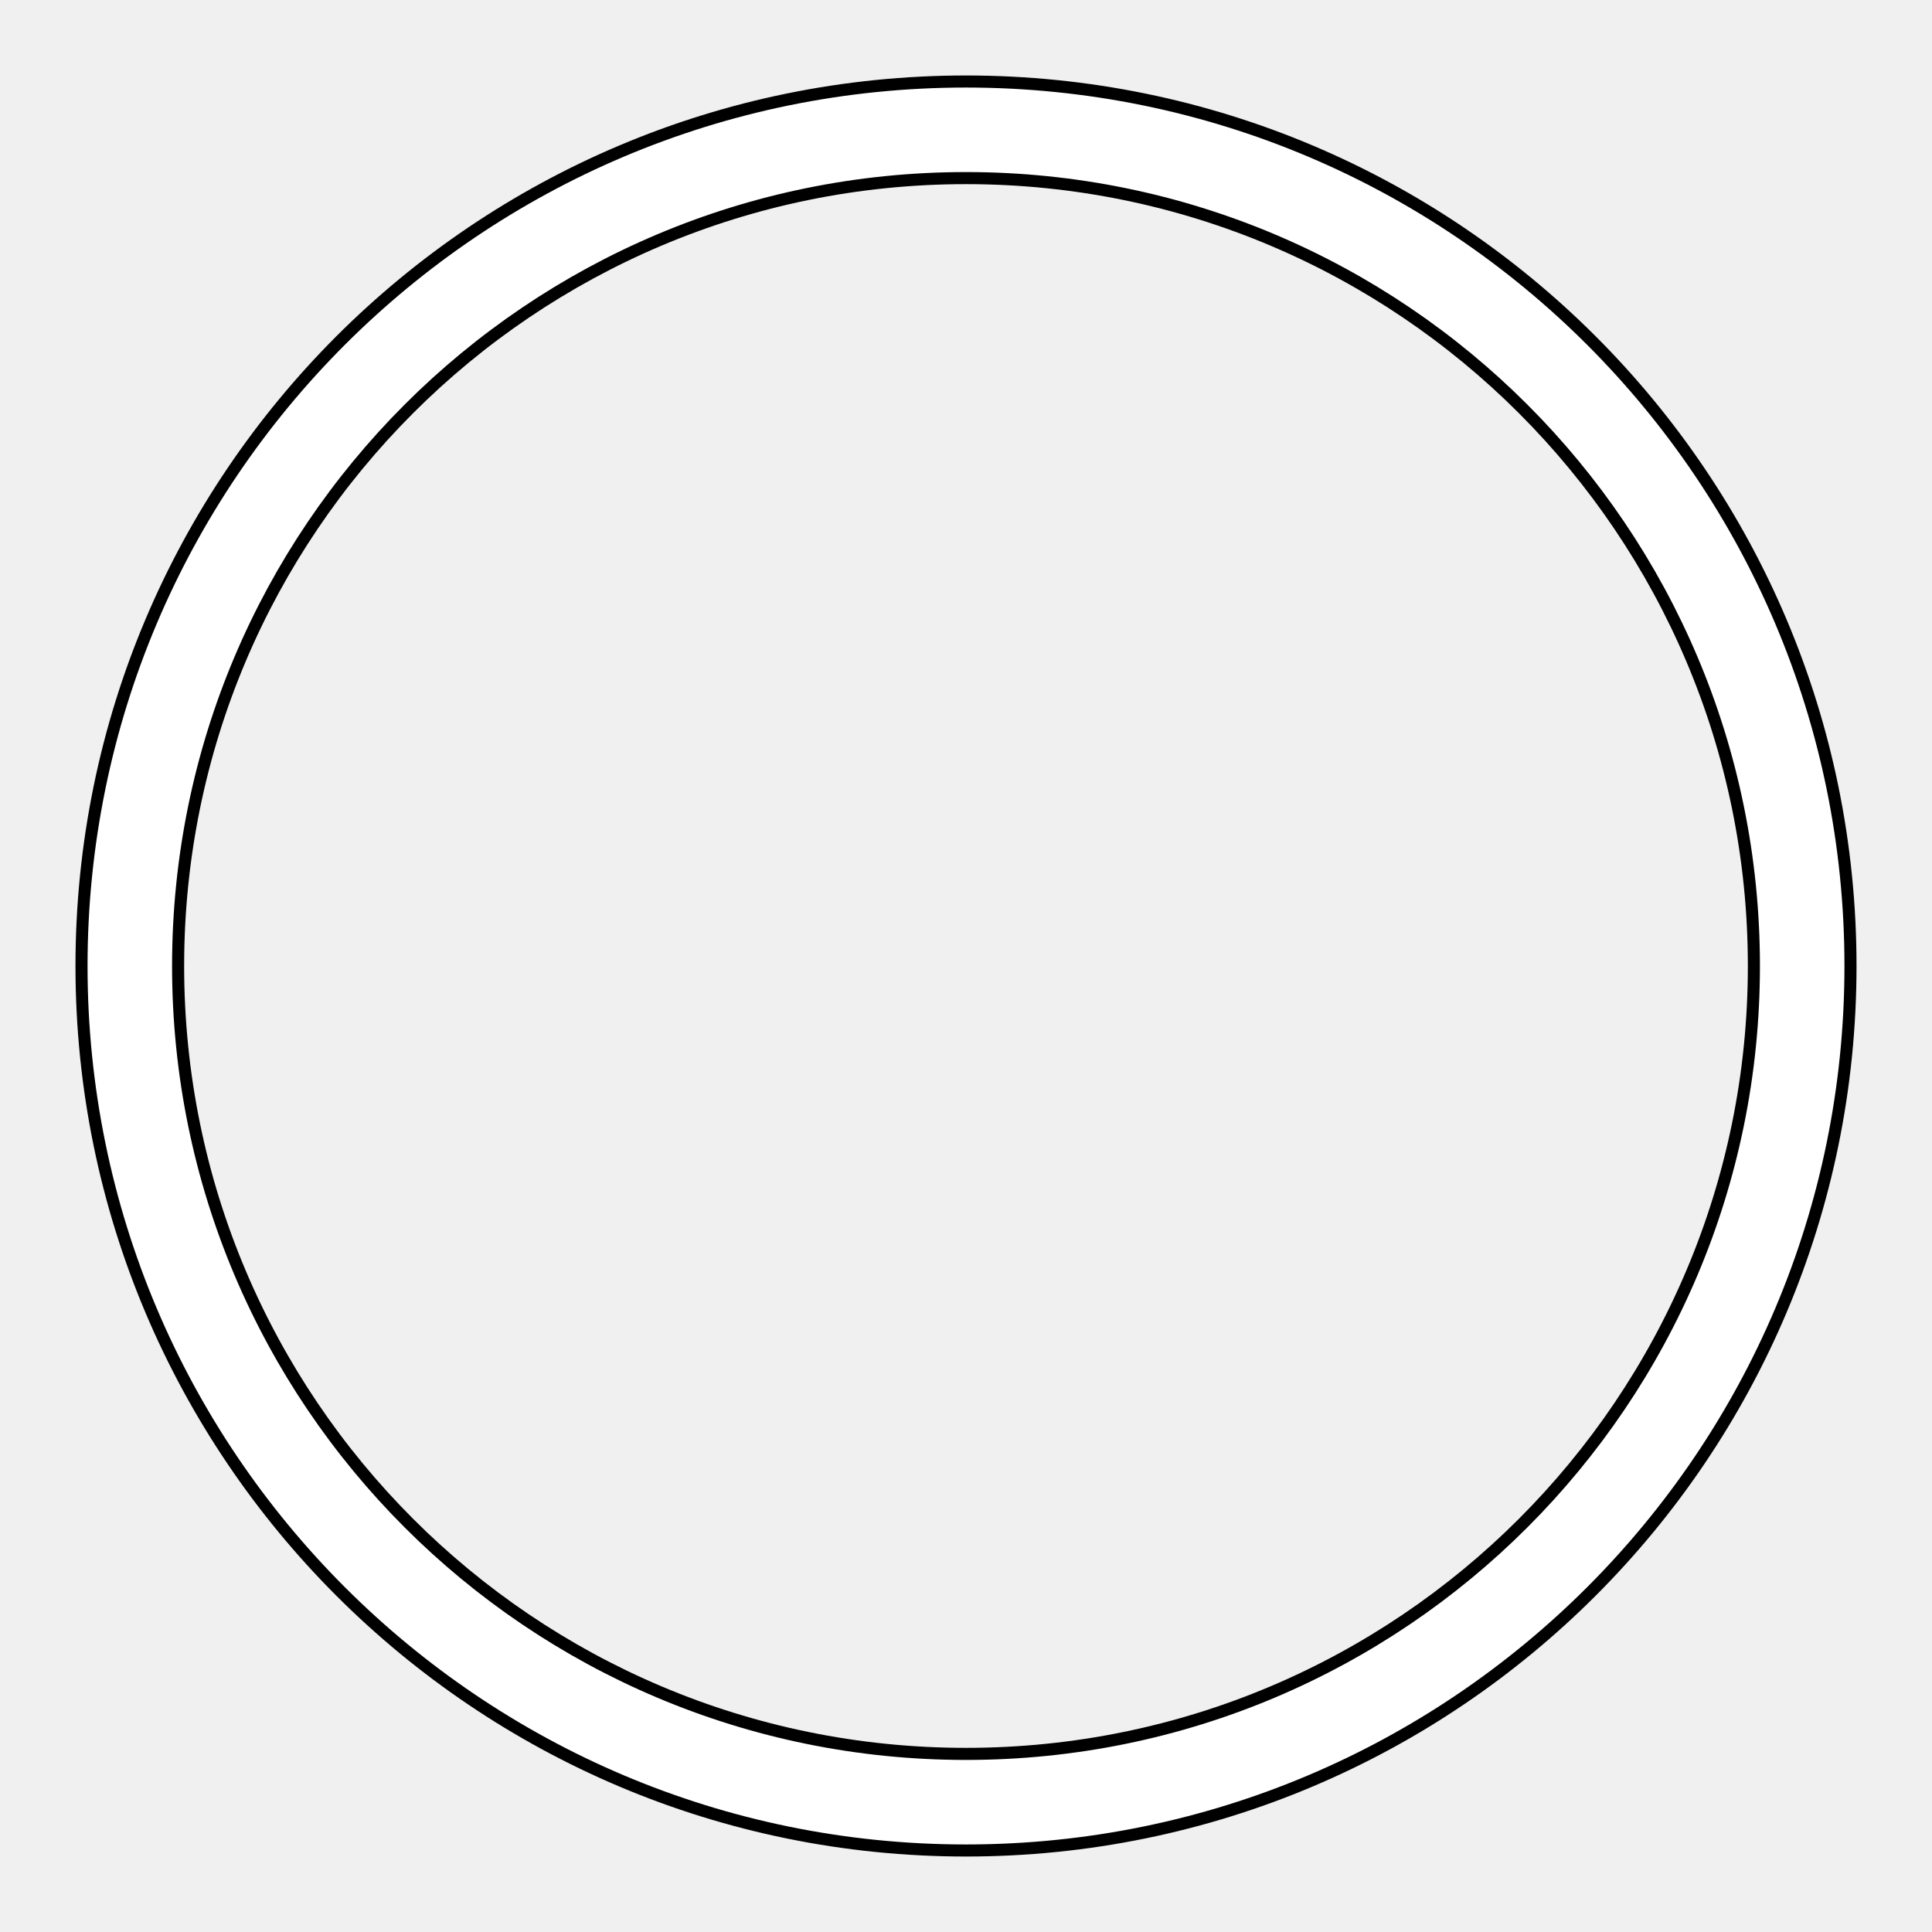
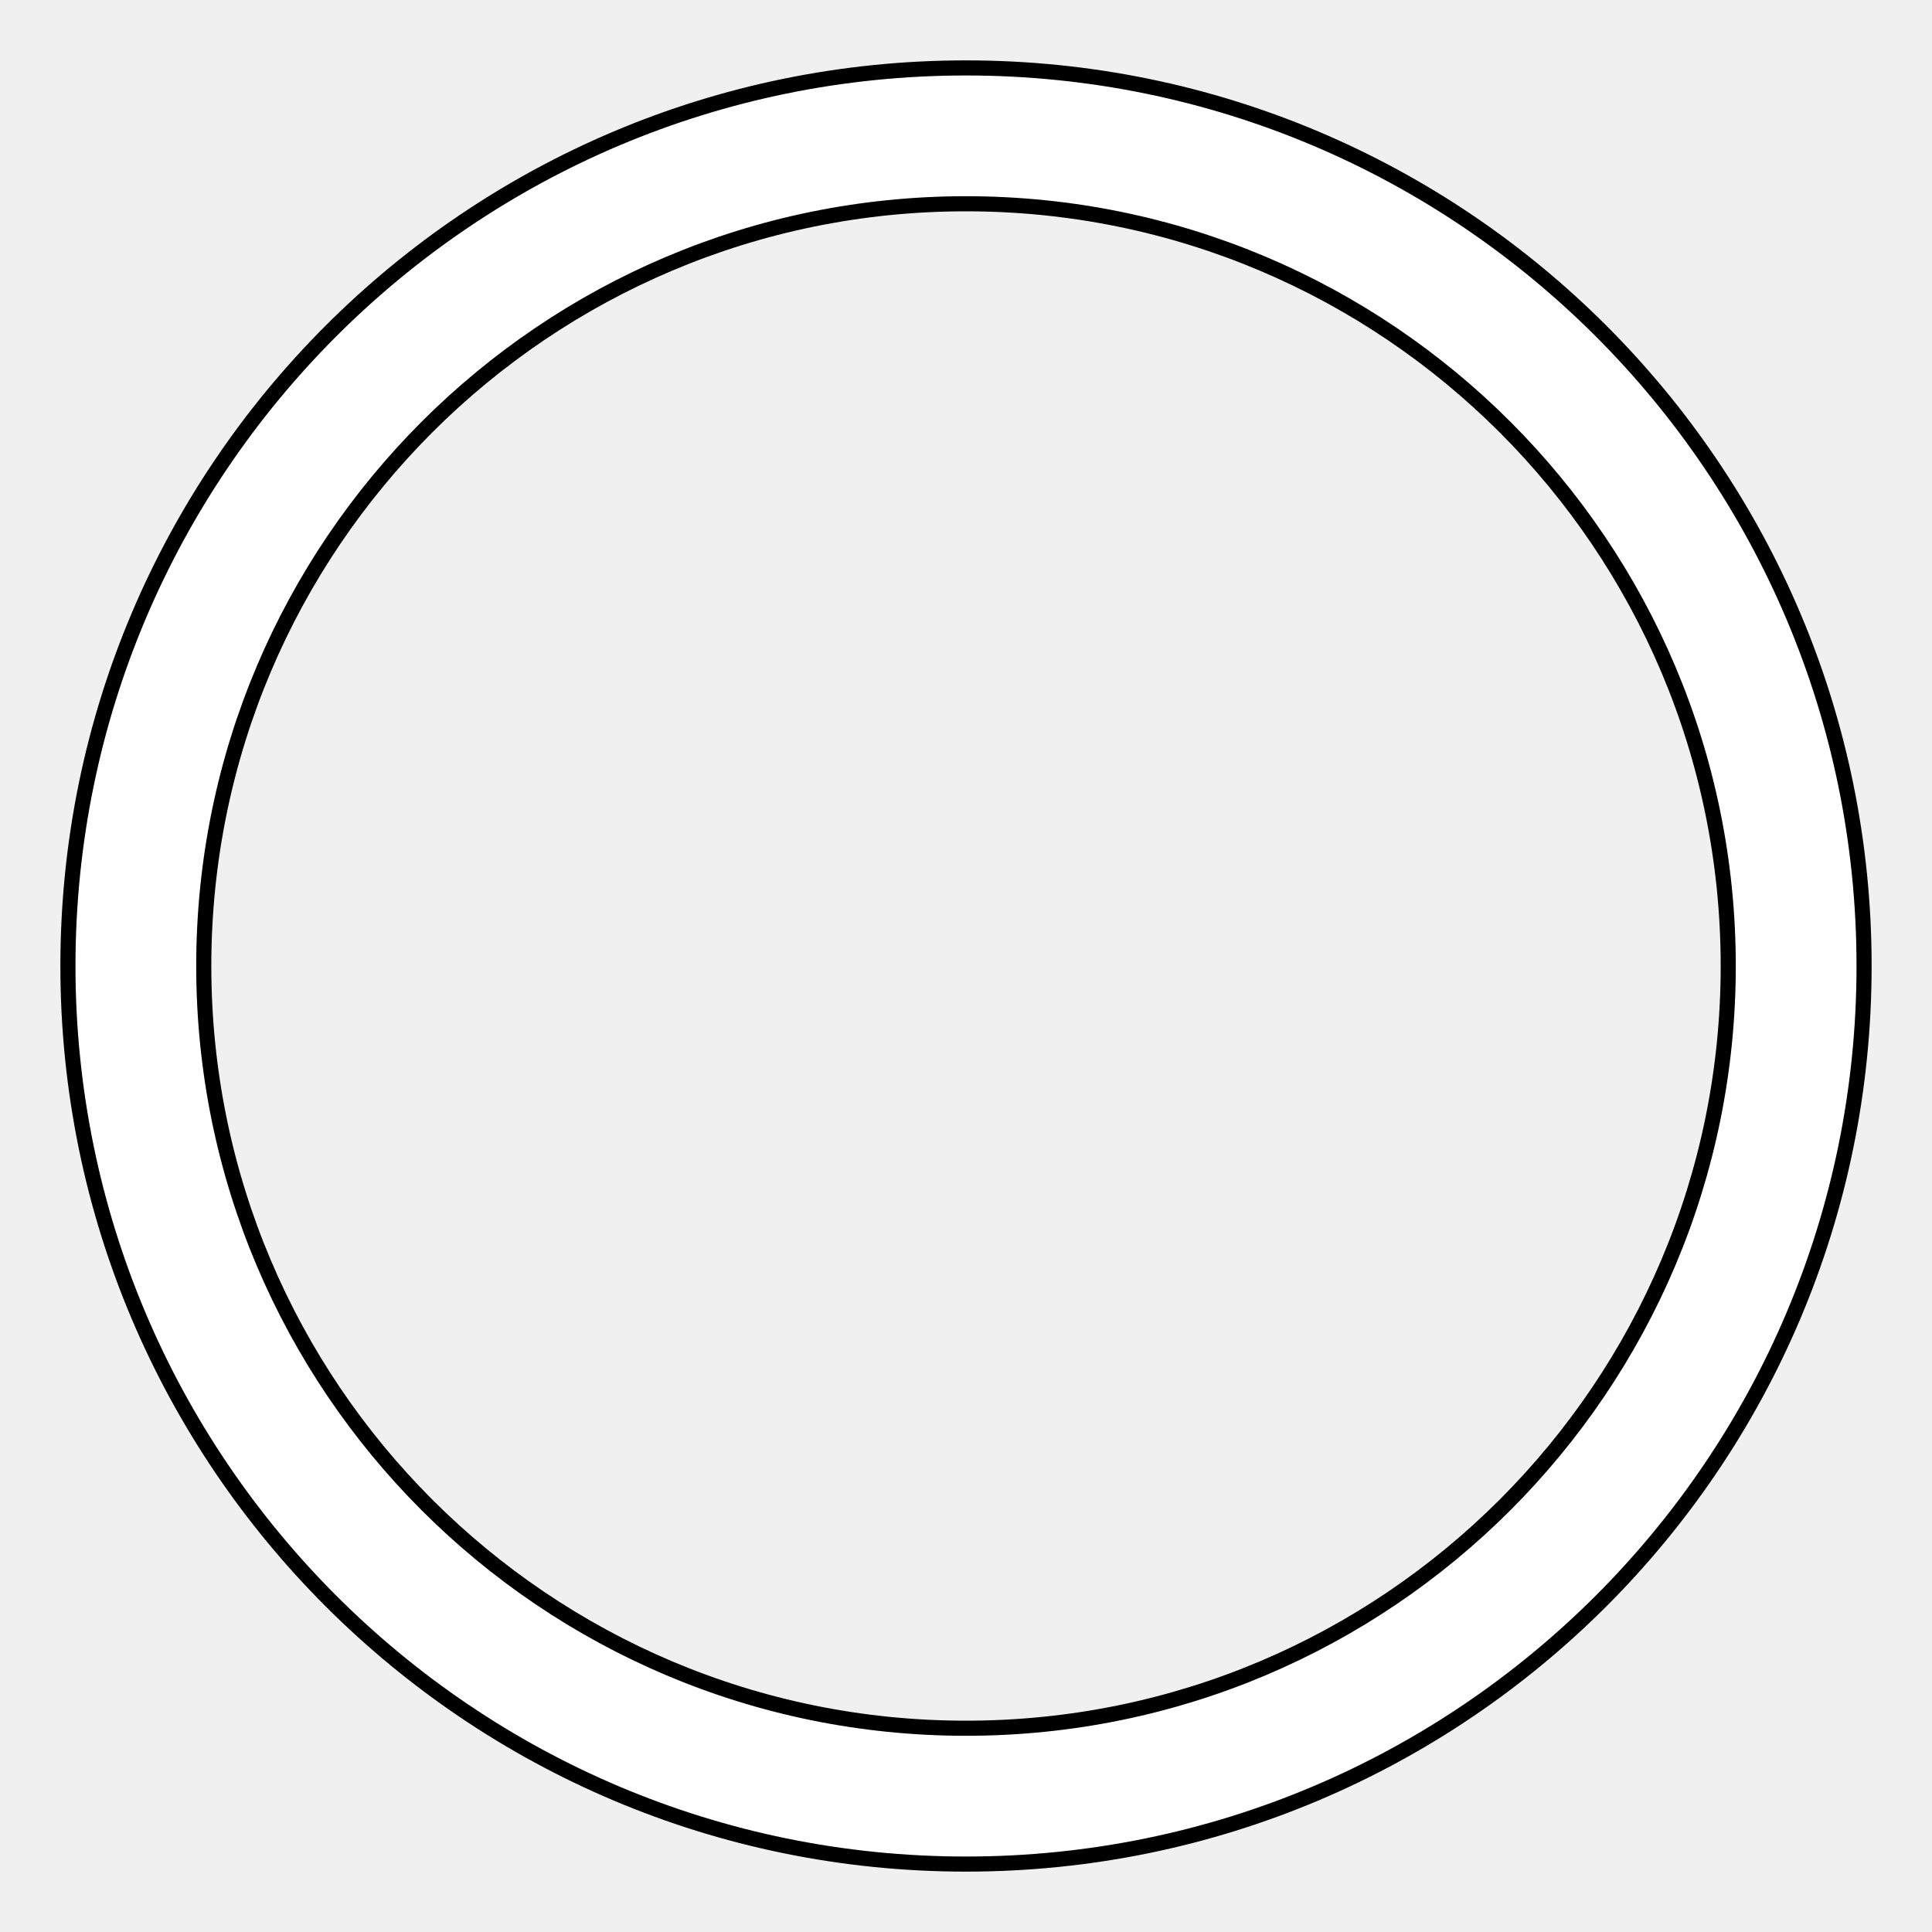
<svg xmlns="http://www.w3.org/2000/svg" width="160" height="160">
-   <circle cx="80" cy="80" r="69.75" style="fill:none;stroke:#fff;stroke-width:8;stroke-dasharray:none;stroke-opacity:1" />
-   <circle cx="80" cy="80" r="73.25" style="fill:none;stroke:#000" />
-   <circle cx="80" cy="80" r="65.25" style="fill:none;stroke:#000;stroke-width:1" />
+   <circle cx="80" cy="80" r="68.75" style="fill:none;fill-opacity:1;stroke:#fff;stroke-width:10;stroke-linejoin:miter;stroke-dasharray:none;stroke-opacity:1" />
+   <circle cx="80" cy="80" r="74.375" style="fill:none;fill-opacity:1;stroke:#000;stroke-width:1.25;stroke-linejoin:miter;stroke-dasharray:none;stroke-opacity:1" />
+   <circle cx="80" cy="80" r="63.125" style="fill:none;fill-opacity:1;stroke:#000;stroke-width:1.25;stroke-linejoin:miter;stroke-dasharray:none;stroke-opacity:1" />
</svg>
